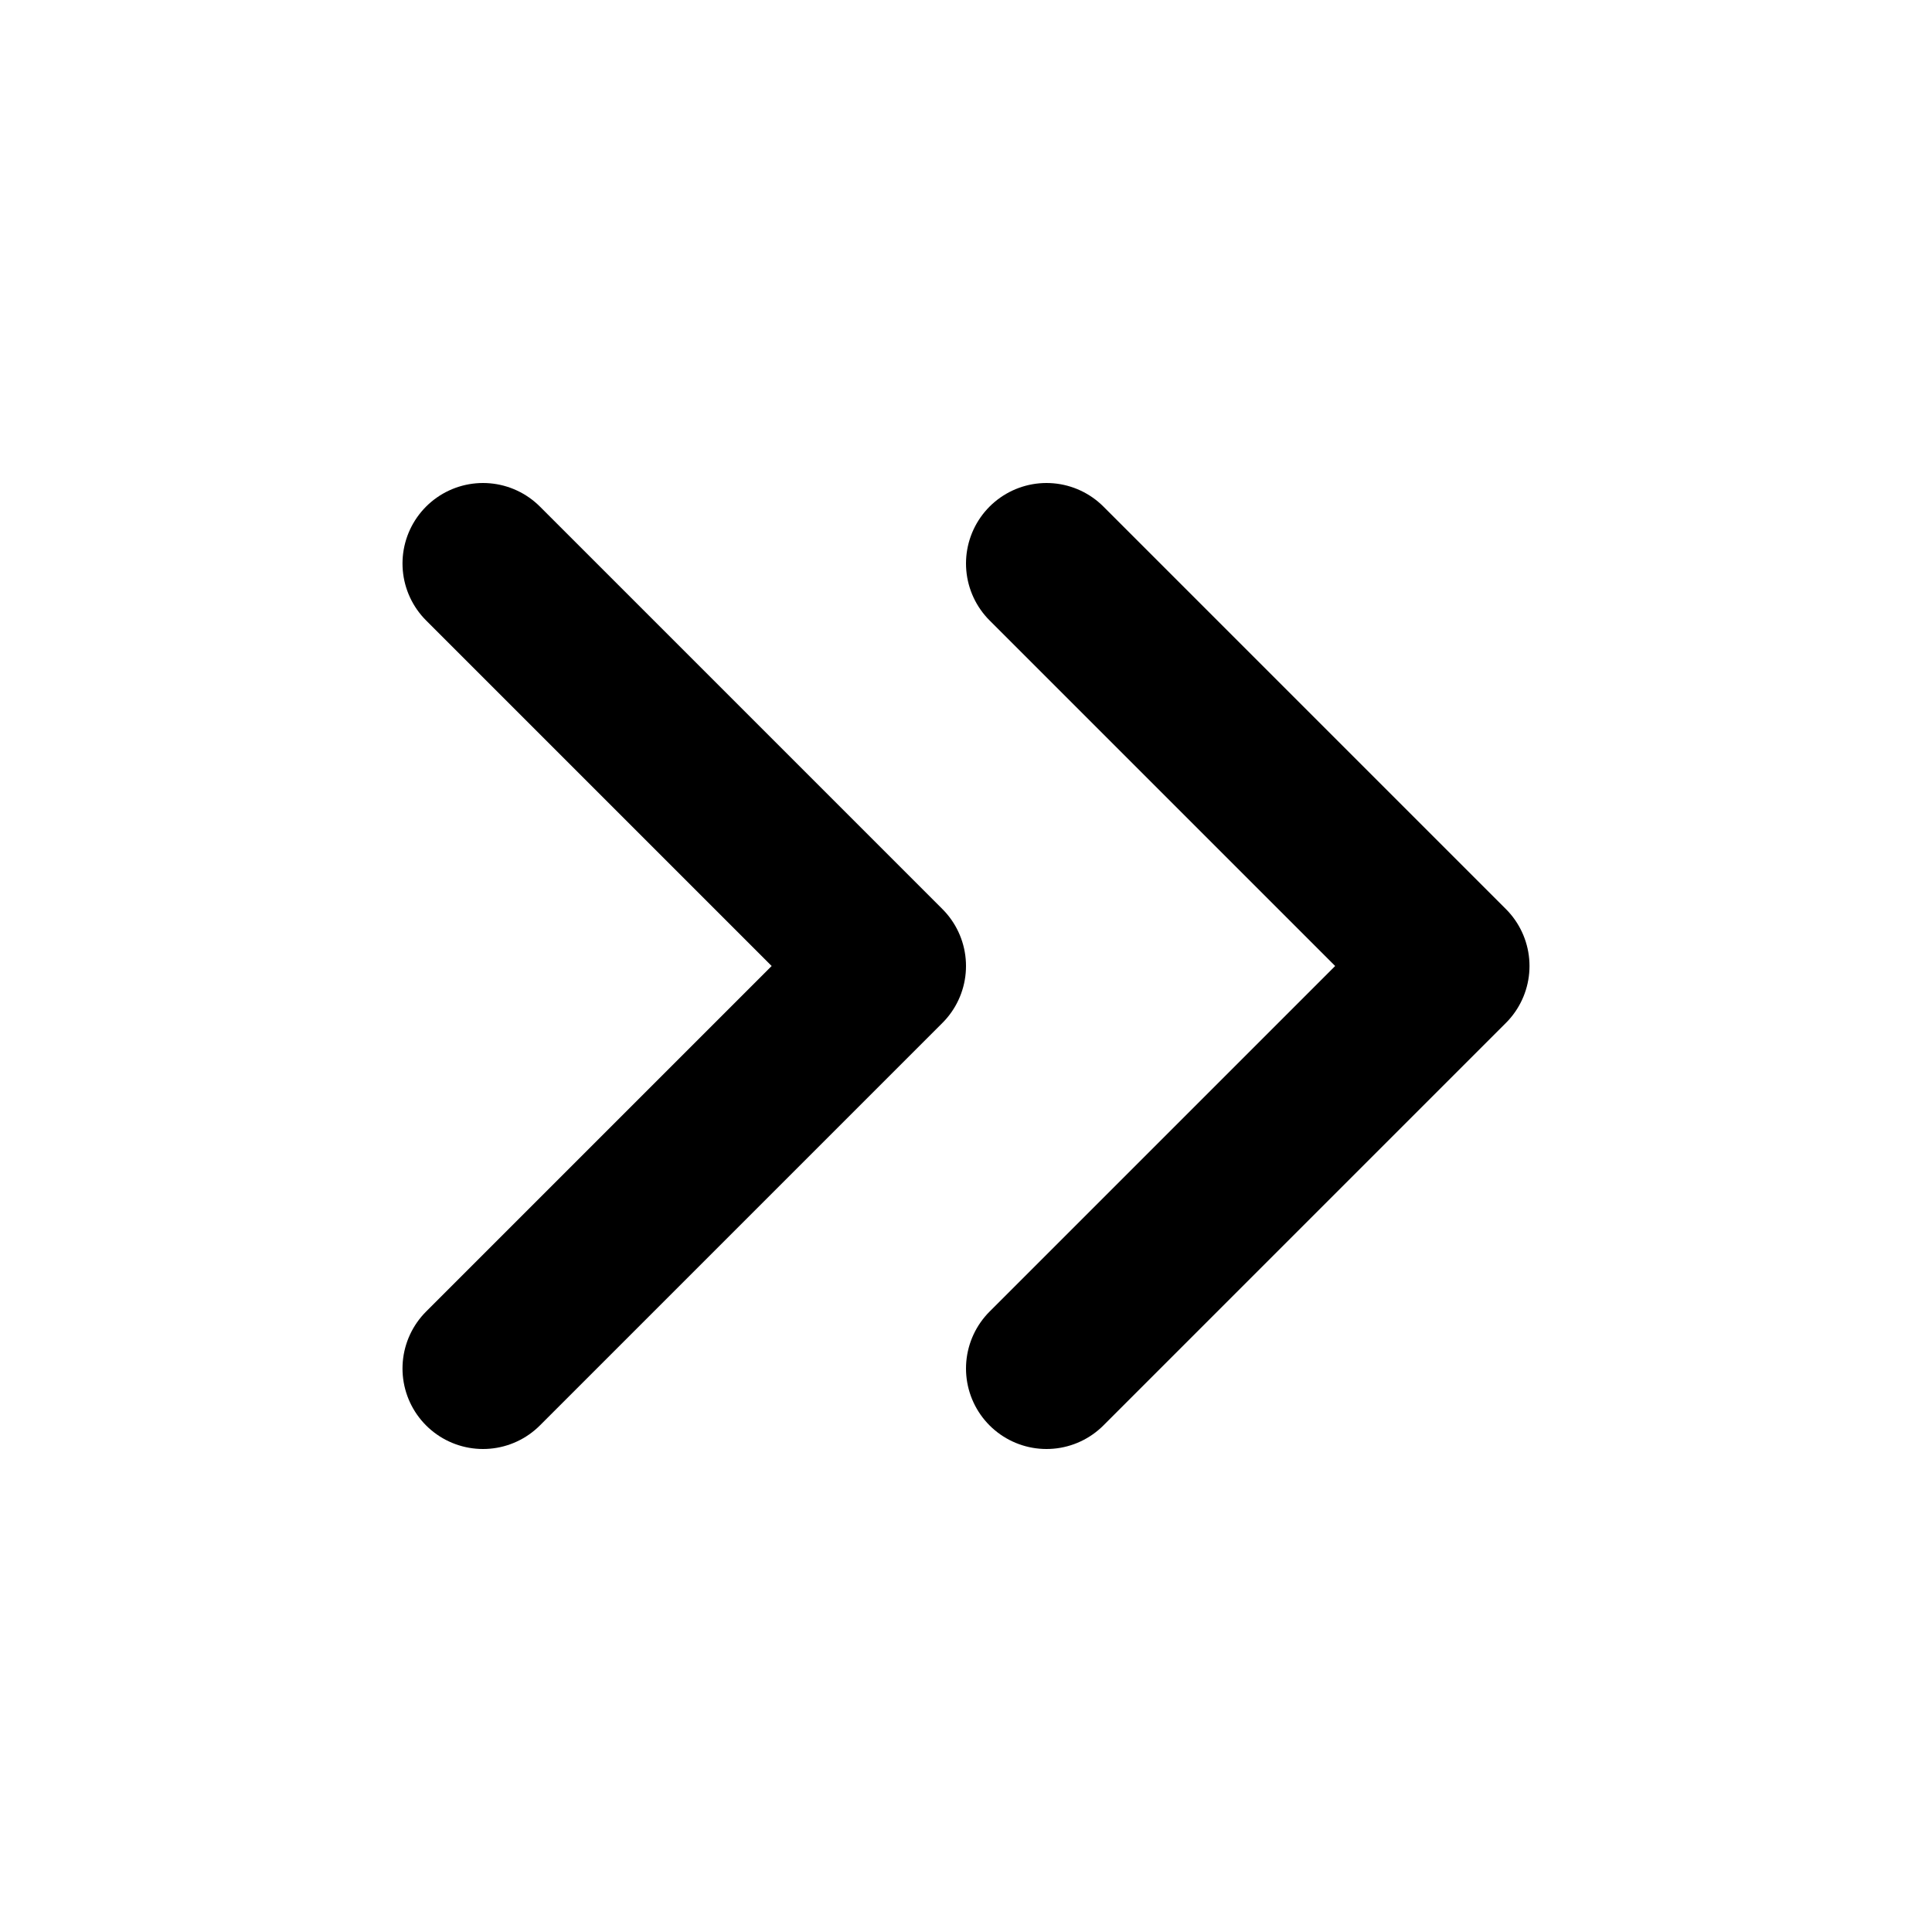
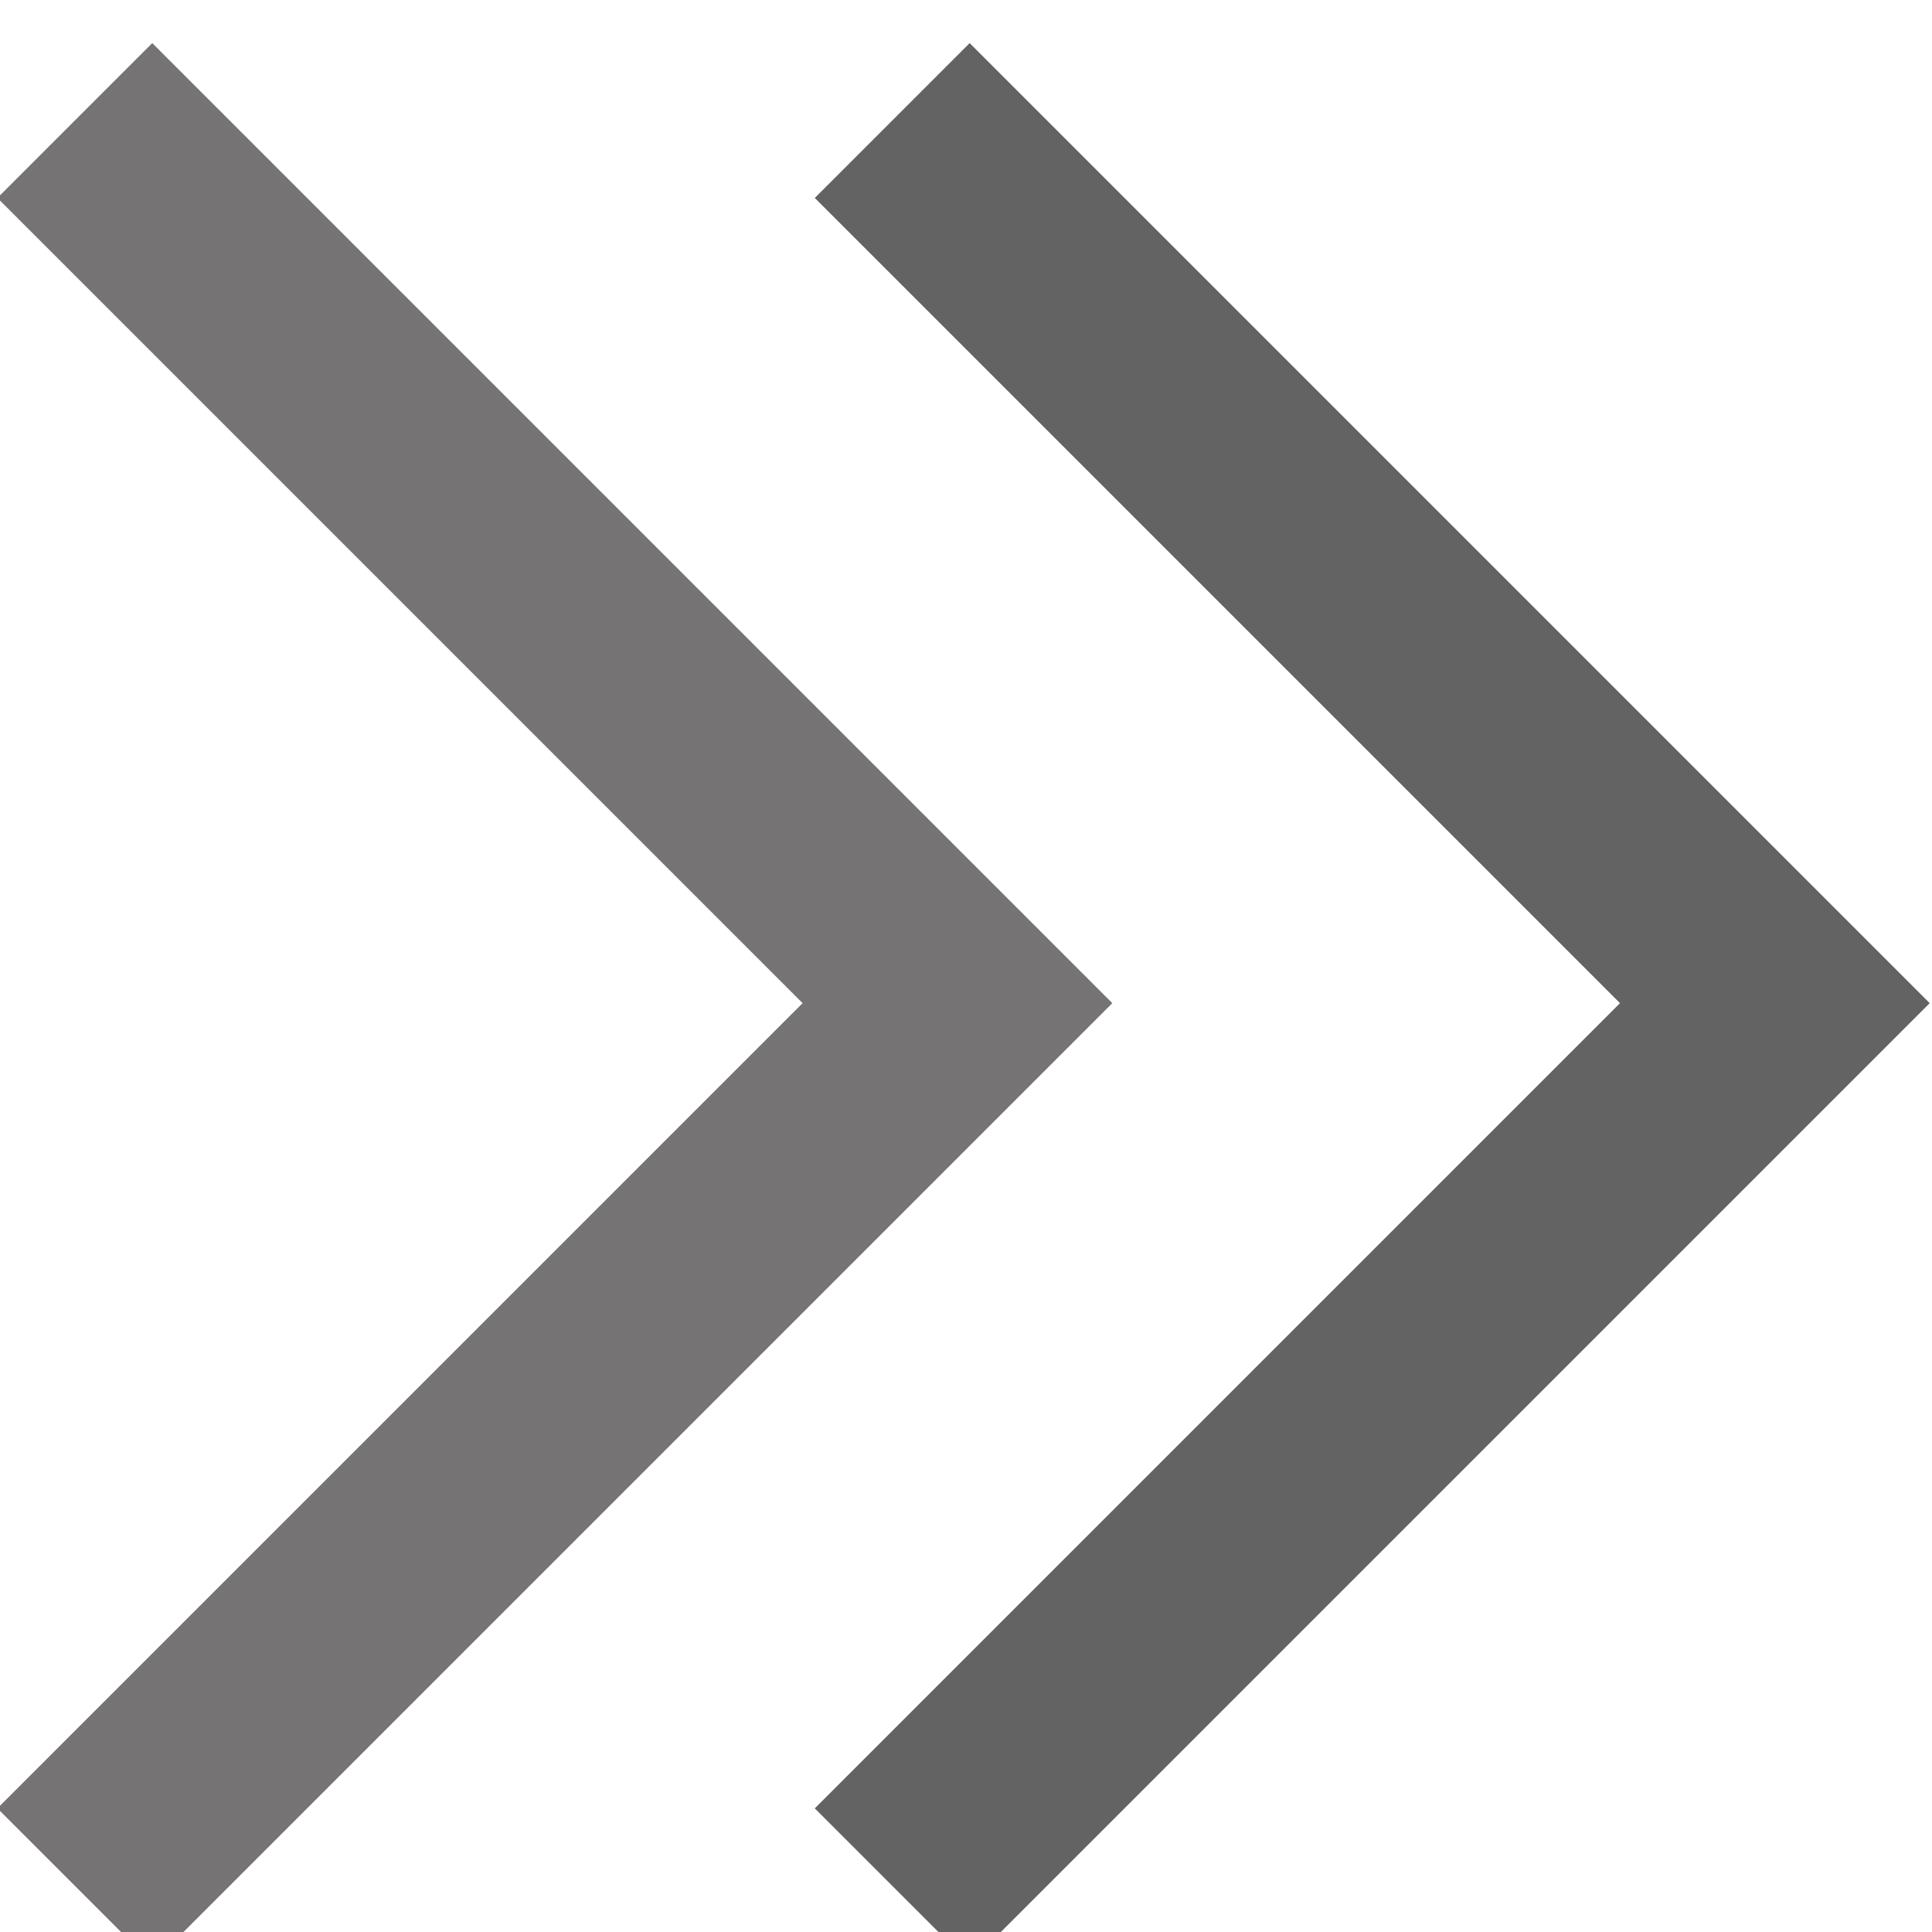
- <svg xmlns="http://www.w3.org/2000/svg" viewBox="0 0 24 24" fill="none" stroke="currentColor" stroke-width="2" stroke-linecap="round" stroke-linejoin="round" class="feather feather-chevrons-right">
-   <polyline points="13 17 18 12 13 7" />
-   <polyline points="6 17 11 12 6 7" />
+ <svg xmlns="http://www.w3.org/2000/svg" enable-background="new 0 0 26 26" id="Layer_1" version="1.1" viewBox="0 0 26 26" xml:space="preserve">
+   <g>
+     <polygon fill="#757373" points="2.049,0.58 -0.035,2.664 10.801,13.5 -0.035,24.336 2.049,26.42 14.969,13.5  " id="id_107" />
+     <polygon fill="#636363" points="13.049,0.58 10.965,2.664 21.801,13.5 10.965,24.336 13.049,26.42 25.969,13.5  " id="id_108" />
+   </g>
</svg>
